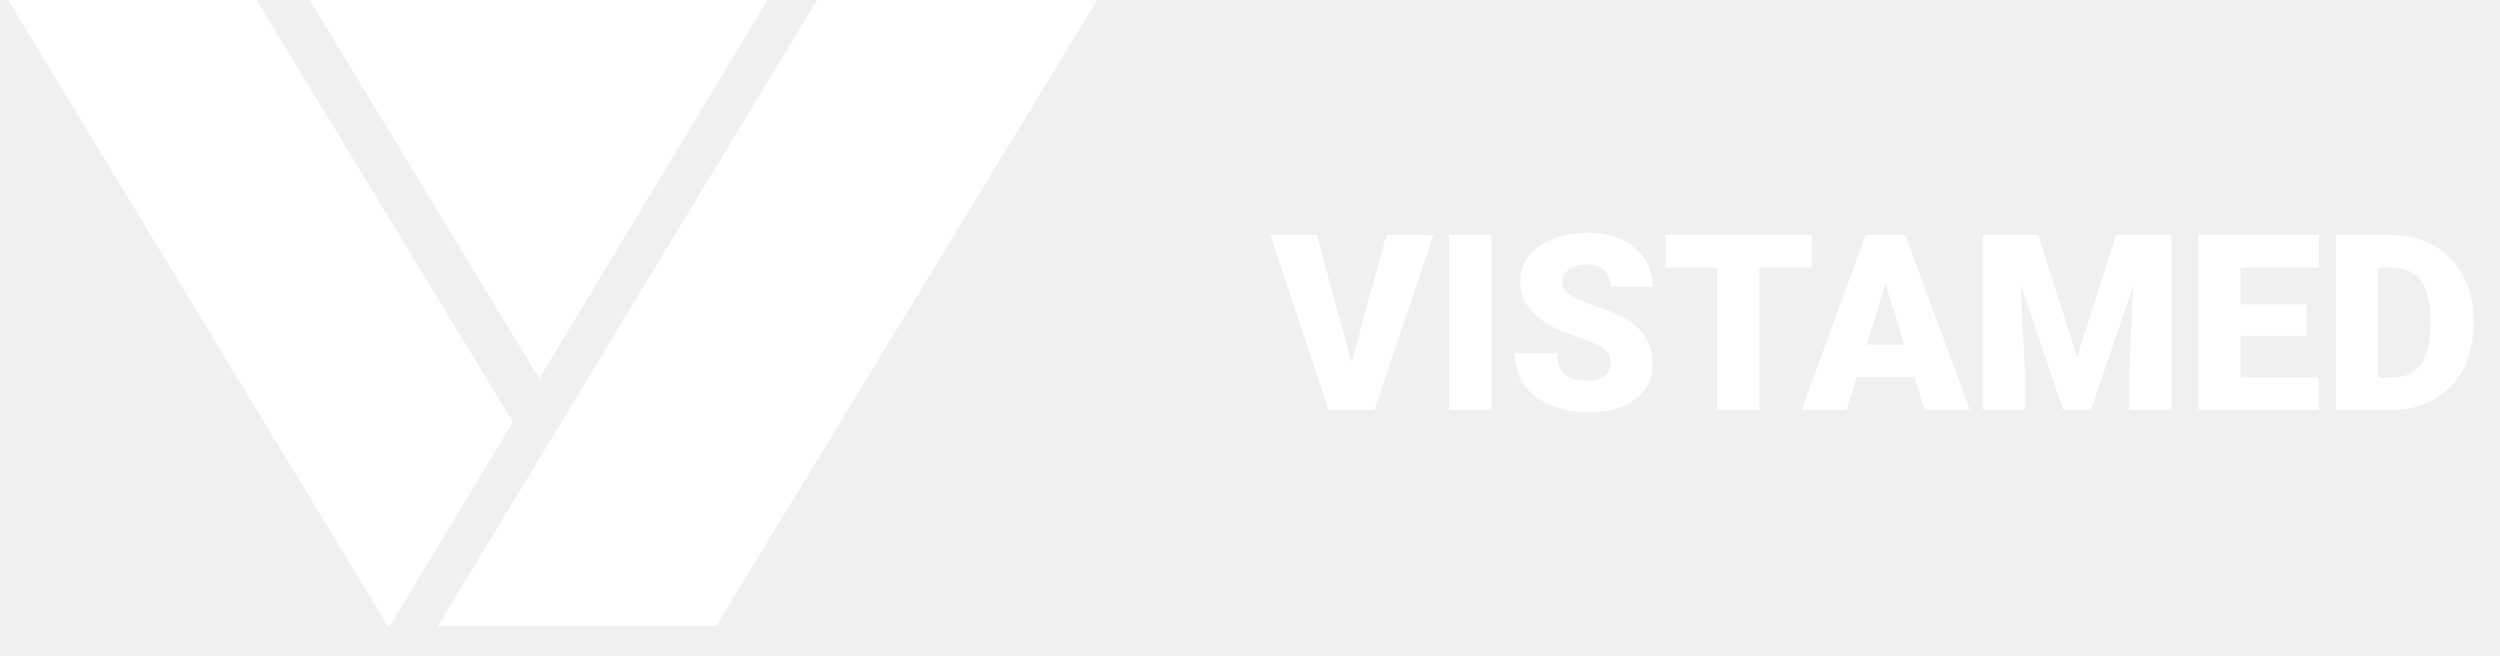
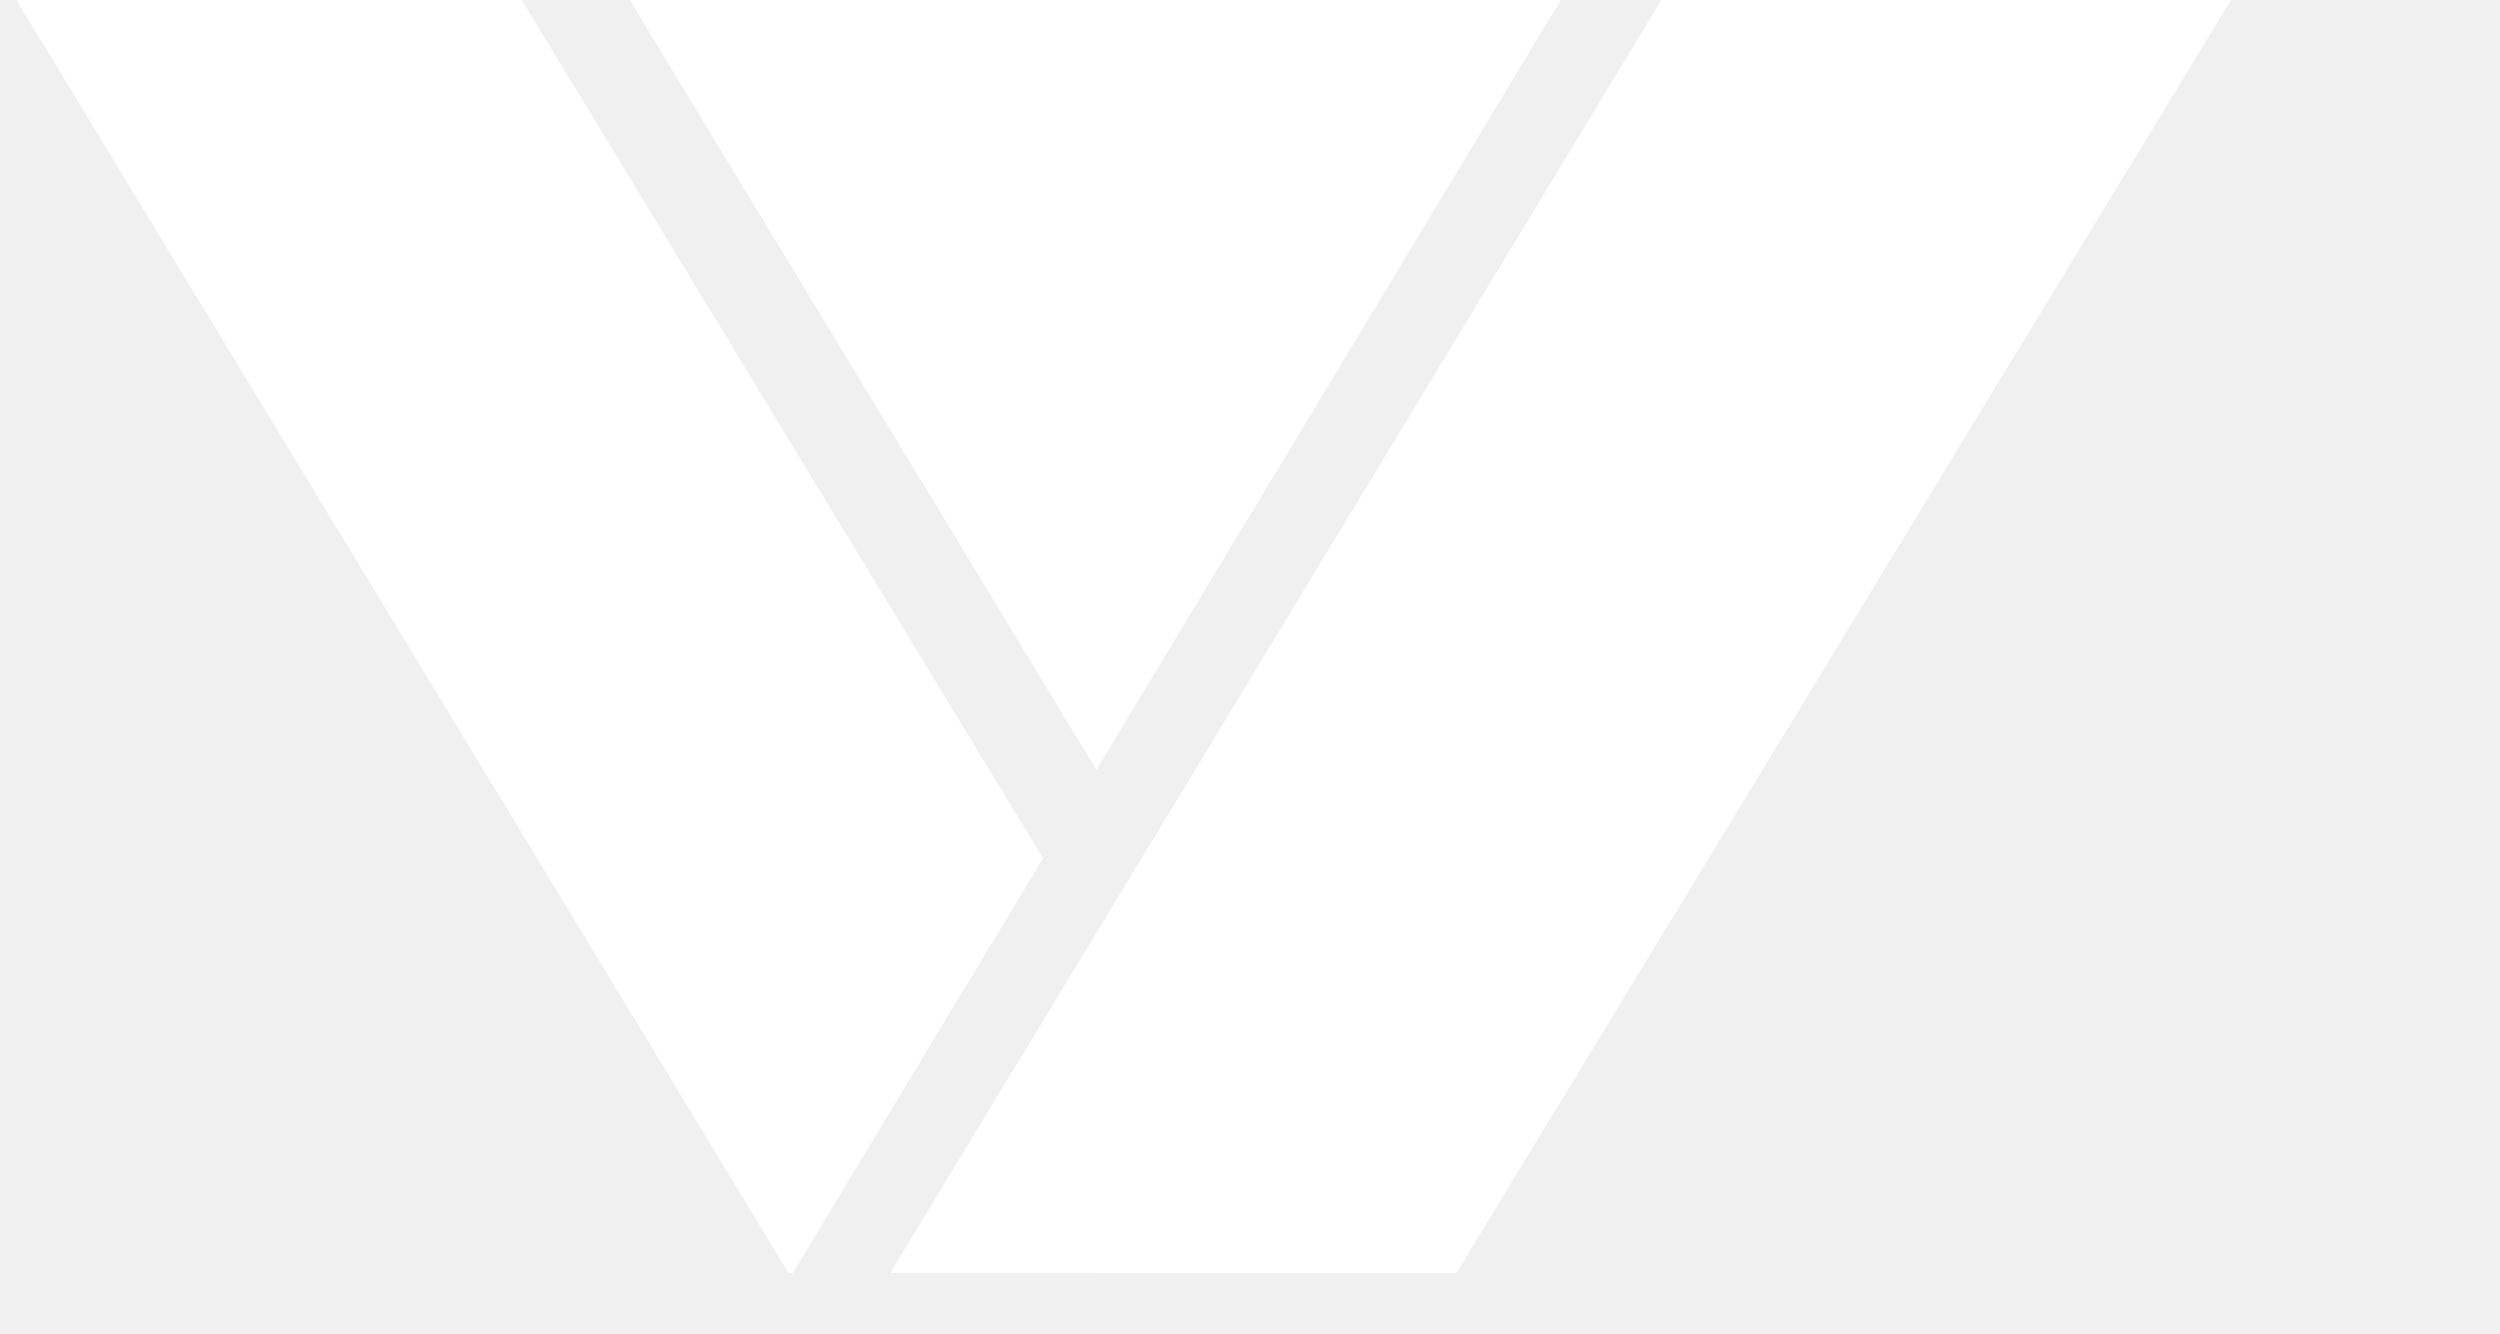
- <svg xmlns="http://www.w3.org/2000/svg" width="61" height="16" viewBox="0 0 61 16" fill="none">
+ <svg xmlns="http://www.w3.org/2000/svg" width="30" height="16" viewBox="0 0 30 16" fill="none">
  <g clip-path="url(#clip0)">
    <path d="M16.821 15.274H17.477L26.796 -0.039H19.961L13.751 10.214L16.821 15.274Z" fill="white" />
    <path d="M16.821 15.274H15.54L13.11 11.271L13.751 10.214L16.821 15.274Z" fill="white" />
    <path d="M15.54 15.274H10.684L13.11 11.271L15.54 15.274Z" fill="white" />
    <path d="M13.157 9.238L18.753 -0.039H7.533L13.157 9.238Z" fill="white" />
    <path d="M12.516 10.299L9.516 15.274H9.462L0.174 -0.039H6.237L12.516 10.299Z" fill="white" />
    <path d="M13.751 10.299H17.477V15.274H13.751V10.299Z" fill="white" />
    <path d="M13.157 11.271H17.164V15.274H13.157V11.271Z" fill="white" />
  </g>
-   <path d="M32.977 8.84L33.827 5.734H34.976L33.54 10H32.415L30.991 5.734H32.131L32.977 8.84ZM36.385 10H35.359V5.734H36.385V10ZM39.3 8.866C39.3 8.716 39.246 8.599 39.139 8.515C39.033 8.431 38.847 8.344 38.579 8.254C38.312 8.164 38.093 8.077 37.923 7.993C37.37 7.722 37.094 7.349 37.094 6.874C37.094 6.638 37.162 6.43 37.299 6.25C37.438 6.068 37.633 5.928 37.885 5.828C38.137 5.727 38.42 5.676 38.734 5.676C39.041 5.676 39.315 5.73 39.558 5.84C39.802 5.949 39.991 6.105 40.126 6.309C40.261 6.51 40.328 6.74 40.328 7H39.303C39.303 6.826 39.249 6.691 39.142 6.596C39.036 6.5 38.893 6.452 38.711 6.452C38.527 6.452 38.382 6.493 38.274 6.575C38.169 6.655 38.116 6.758 38.116 6.883C38.116 6.992 38.175 7.092 38.292 7.182C38.409 7.27 38.615 7.361 38.91 7.457C39.205 7.551 39.447 7.652 39.637 7.762C40.098 8.027 40.328 8.394 40.328 8.86C40.328 9.233 40.188 9.526 39.906 9.739C39.625 9.952 39.239 10.059 38.749 10.059C38.403 10.059 38.09 9.997 37.809 9.874C37.529 9.749 37.318 9.579 37.176 9.364C37.035 9.147 36.965 8.898 36.965 8.617H37.996C37.996 8.846 38.055 9.015 38.172 9.124C38.291 9.231 38.483 9.285 38.749 9.285C38.919 9.285 39.053 9.249 39.15 9.177C39.25 9.103 39.3 8.999 39.3 8.866ZM44.204 6.528H42.924V10H41.895V6.528H40.639V5.734H44.204V6.528ZM46.712 9.203H45.303L45.057 10H43.958L45.523 5.734H46.489L48.065 10H46.961L46.712 9.203ZM45.549 8.409H46.466L46.006 6.93L45.549 8.409ZM49.73 5.734L50.682 8.702L51.631 5.734H52.984V10H51.953V9.004L52.053 6.965L51.022 10H50.342L49.308 6.962L49.407 9.004V10H48.379V5.734H49.73ZM56.286 8.192H54.669V9.209H56.579V10H53.641V5.734H56.585V6.528H54.669V7.428H56.286V8.192ZM56.998 10V5.734H58.372C58.749 5.734 59.088 5.82 59.389 5.992C59.69 6.162 59.924 6.403 60.092 6.716C60.262 7.026 60.348 7.375 60.35 7.762V7.958C60.35 8.349 60.267 8.699 60.101 9.01C59.937 9.318 59.704 9.561 59.403 9.736C59.105 9.91 58.77 9.998 58.401 10H56.998ZM58.026 6.528V9.209H58.384C58.679 9.209 58.905 9.104 59.063 8.896C59.222 8.685 59.301 8.372 59.301 7.958V7.773C59.301 7.361 59.222 7.051 59.063 6.842C58.905 6.633 58.675 6.528 58.372 6.528H58.026Z" fill="white" />
  <defs>
    <clipPath id="clip0">
      <rect width="27" height="15.274" transform="matrix(-1 0 0 1 27 0)" fill="white" />
    </clipPath>
  </defs>
</svg>
